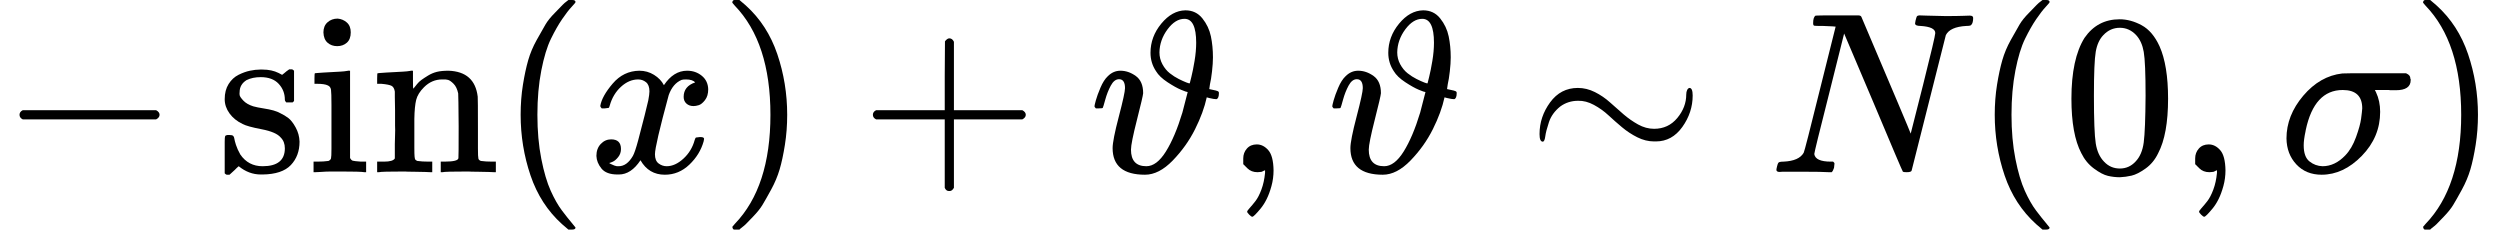
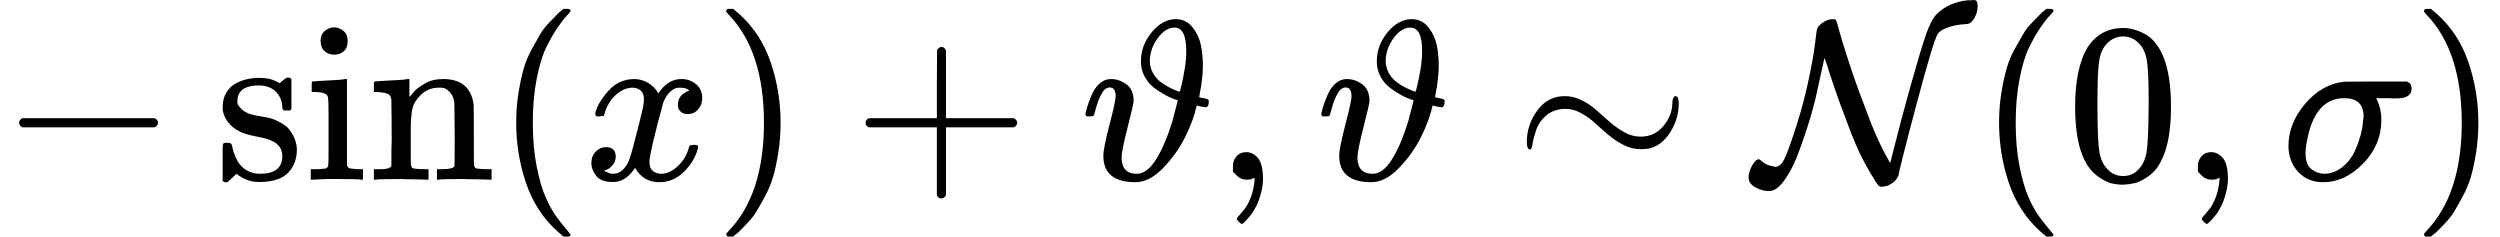
- <svg xmlns="http://www.w3.org/2000/svg" xmlns:xlink="http://www.w3.org/1999/xlink" width="197.048px" height="18.096px" viewBox="0 -750 10887 1000" style="">
+ <svg xmlns="http://www.w3.org/2000/svg" xmlns:xlink="http://www.w3.org/1999/xlink" width="198.696px" height="18.808px" viewBox="0 -789 10978 1039" style="">
  <defs>
-     <path id="MJX-18-TEX-N-2212" d="M84 237T84 250T98 270H679Q694 262 694 250T679 230H98Q84 237 84 250Z" />
-     <path id="MJX-18-TEX-N-73" d="M295 316Q295 356 268 385T190 414Q154 414 128 401Q98 382 98 349Q97 344 98 336T114 312T157 287Q175 282 201 278T245 269T277 256Q294 248 310 236T342 195T359 133Q359 71 321 31T198 -10H190Q138 -10 94 26L86 19L77 10Q71 4 65 -1L54 -11H46H42Q39 -11 33 -5V74V132Q33 153 35 157T45 162H54Q66 162 70 158T75 146T82 119T101 77Q136 26 198 26Q295 26 295 104Q295 133 277 151Q257 175 194 187T111 210Q75 227 54 256T33 318Q33 357 50 384T93 424T143 442T187 447H198Q238 447 268 432L283 424L292 431Q302 440 314 448H322H326Q329 448 335 442V310L329 304H301Q295 310 295 316Z" />
-     <path id="MJX-18-TEX-N-69" d="M69 609Q69 637 87 653T131 669Q154 667 171 652T188 609Q188 579 171 564T129 549Q104 549 87 564T69 609ZM247 0Q232 3 143 3Q132 3 106 3T56 1L34 0H26V46H42Q70 46 91 49Q100 53 102 60T104 102V205V293Q104 345 102 359T88 378Q74 385 41 385H30V408Q30 431 32 431L42 432Q52 433 70 434T106 436Q123 437 142 438T171 441T182 442H185V62Q190 52 197 50T232 46H255V0H247Z" />
-     <path id="MJX-18-TEX-N-6E" d="M41 46H55Q94 46 102 60V68Q102 77 102 91T102 122T103 161T103 203Q103 234 103 269T102 328V351Q99 370 88 376T43 385H25V408Q25 431 27 431L37 432Q47 433 65 434T102 436Q119 437 138 438T167 441T178 442H181V402Q181 364 182 364T187 369T199 384T218 402T247 421T285 437Q305 442 336 442Q450 438 463 329Q464 322 464 190V104Q464 66 466 59T477 49Q498 46 526 46H542V0H534L510 1Q487 2 460 2T422 3Q319 3 310 0H302V46H318Q379 46 379 62Q380 64 380 200Q379 335 378 343Q372 371 358 385T334 402T308 404Q263 404 229 370Q202 343 195 315T187 232V168V108Q187 78 188 68T191 55T200 49Q221 46 249 46H265V0H257L234 1Q210 2 183 2T145 3Q42 3 33 0H25V46H41Z" />
-     <path id="MJX-18-TEX-N-2061" d="" />
-     <path id="MJX-18-TEX-N-28" d="M94 250Q94 319 104 381T127 488T164 576T202 643T244 695T277 729T302 750H315H319Q333 750 333 741Q333 738 316 720T275 667T226 581T184 443T167 250T184 58T225 -81T274 -167T316 -220T333 -241Q333 -250 318 -250H315H302L274 -226Q180 -141 137 -14T94 250Z" />
-     <path id="MJX-18-TEX-I-78" d="M52 289Q59 331 106 386T222 442Q257 442 286 424T329 379Q371 442 430 442Q467 442 494 420T522 361Q522 332 508 314T481 292T458 288Q439 288 427 299T415 328Q415 374 465 391Q454 404 425 404Q412 404 406 402Q368 386 350 336Q290 115 290 78Q290 50 306 38T341 26Q378 26 414 59T463 140Q466 150 469 151T485 153H489Q504 153 504 145Q504 144 502 134Q486 77 440 33T333 -11Q263 -11 227 52Q186 -10 133 -10H127Q78 -10 57 16T35 71Q35 103 54 123T99 143Q142 143 142 101Q142 81 130 66T107 46T94 41L91 40Q91 39 97 36T113 29T132 26Q168 26 194 71Q203 87 217 139T245 247T261 313Q266 340 266 352Q266 380 251 392T217 404Q177 404 142 372T93 290Q91 281 88 280T72 278H58Q52 284 52 289Z" />
-     <path id="MJX-18-TEX-N-29" d="M60 749L64 750Q69 750 74 750H86L114 726Q208 641 251 514T294 250Q294 182 284 119T261 12T224 -76T186 -143T145 -194T113 -227T90 -246Q87 -249 86 -250H74Q66 -250 63 -250T58 -247T55 -238Q56 -237 66 -225Q221 -64 221 250T66 725Q56 737 55 738Q55 746 60 749Z" />
-     <path id="MJX-18-TEX-N-2B" d="M56 237T56 250T70 270H369V420L370 570Q380 583 389 583Q402 583 409 568V270H707Q722 262 722 250T707 230H409V-68Q401 -82 391 -82H389H387Q375 -82 369 -68V230H70Q56 237 56 250Z" />
-     <path id="MJX-18-TEX-I-3D1" d="M537 500Q537 474 533 439T524 383L521 362Q558 355 561 351Q563 349 563 345Q563 321 552 318Q542 318 521 323L510 326Q496 261 459 187T362 51T241 -11Q100 -11 100 105Q100 139 127 242T154 366Q154 405 128 405Q107 405 92 377T68 316T57 280Q55 278 41 278H27Q21 284 21 287Q21 291 27 313T47 368T79 418Q103 442 134 442Q169 442 201 419T233 344Q232 330 206 228T180 98Q180 26 247 26Q292 26 332 90T404 260L427 349Q422 349 398 359T339 392T289 440Q265 476 265 520Q265 590 312 647T417 705Q463 705 491 670T528 592T537 500ZM464 564Q464 668 413 668Q373 668 339 622T304 522Q304 494 317 470T349 431T388 406T421 391T435 387H436L443 415Q450 443 457 485T464 564Z" />
-     <path id="MJX-18-TEX-N-2C" d="M78 35T78 60T94 103T137 121Q165 121 187 96T210 8Q210 -27 201 -60T180 -117T154 -158T130 -185T117 -194Q113 -194 104 -185T95 -172Q95 -168 106 -156T131 -126T157 -76T173 -3V9L172 8Q170 7 167 6T161 3T152 1T140 0Q113 0 96 17Z" />
-     <path id="MJX-18-TEX-N-223C" d="M55 166Q55 241 101 304T222 367Q260 367 296 349T362 304T421 252T484 208T554 189Q616 189 655 236T694 338Q694 350 698 358T708 367Q722 367 722 334Q722 260 677 197T562 134H554Q517 134 481 152T414 196T355 248T292 293T223 311Q179 311 145 286Q109 257 96 218T80 156T69 133Q55 133 55 166Z" />
-     <path id="MJX-18-TEX-I-4E" d="M234 637Q231 637 226 637Q201 637 196 638T191 649Q191 676 202 682Q204 683 299 683Q376 683 387 683T401 677Q612 181 616 168L670 381Q723 592 723 606Q723 633 659 637Q635 637 635 648Q635 650 637 660Q641 676 643 679T653 683Q656 683 684 682T767 680Q817 680 843 681T873 682Q888 682 888 672Q888 650 880 642Q878 637 858 637Q787 633 769 597L620 7Q618 0 599 0Q585 0 582 2Q579 5 453 305L326 604L261 344Q196 88 196 79Q201 46 268 46H278Q284 41 284 38T282 19Q278 6 272 0H259Q228 2 151 2Q123 2 100 2T63 2T46 1Q31 1 31 10Q31 14 34 26T39 40Q41 46 62 46Q130 49 150 85Q154 91 221 362L289 634Q287 635 234 637Z" />
-     <path id="MJX-18-TEX-N-30" d="M96 585Q152 666 249 666Q297 666 345 640T423 548Q460 465 460 320Q460 165 417 83Q397 41 362 16T301 -15T250 -22Q224 -22 198 -16T137 16T82 83Q39 165 39 320Q39 494 96 585ZM321 597Q291 629 250 629Q208 629 178 597Q153 571 145 525T137 333Q137 175 145 125T181 46Q209 16 250 16Q290 16 318 46Q347 76 354 130T362 333Q362 478 354 524T321 597Z" />
-     <path id="MJX-18-TEX-I-3C3" d="M184 -11Q116 -11 74 34T31 147Q31 247 104 333T274 430Q275 431 414 431H552Q553 430 555 429T559 427T562 425T565 422T567 420T569 416T570 412T571 407T572 401Q572 357 507 357Q500 357 490 357T476 358H416L421 348Q439 310 439 263Q439 153 359 71T184 -11ZM361 278Q361 358 276 358Q152 358 115 184Q114 180 114 178Q106 141 106 117Q106 67 131 47T188 26Q242 26 287 73Q316 103 334 153T356 233T361 278Z" />
+     <path id="MJX-69-TEX-N-2212" d="M84 237T84 250T98 270H679Q694 262 694 250T679 230H98Q84 237 84 250Z" />
+     <path id="MJX-69-TEX-N-73" d="M295 316Q295 356 268 385T190 414Q154 414 128 401Q98 382 98 349Q97 344 98 336T114 312T157 287Q175 282 201 278T245 269T277 256Q294 248 310 236T342 195T359 133Q359 71 321 31T198 -10H190Q138 -10 94 26L86 19L77 10Q71 4 65 -1L54 -11H46H42Q39 -11 33 -5V74V132Q33 153 35 157T45 162H54Q66 162 70 158T75 146T82 119T101 77Q136 26 198 26Q295 26 295 104Q295 133 277 151Q257 175 194 187T111 210Q75 227 54 256T33 318Q33 357 50 384T93 424T143 442T187 447H198Q238 447 268 432L283 424L292 431Q302 440 314 448H322H326Q329 448 335 442V310L329 304H301Q295 310 295 316Z" />
+     <path id="MJX-69-TEX-N-69" d="M69 609Q69 637 87 653T131 669Q154 667 171 652T188 609Q188 579 171 564T129 549Q104 549 87 564T69 609ZM247 0Q232 3 143 3Q132 3 106 3T56 1L34 0H26V46H42Q70 46 91 49Q100 53 102 60T104 102V205V293Q104 345 102 359T88 378Q74 385 41 385H30V408Q30 431 32 431L42 432Q52 433 70 434T106 436Q123 437 142 438T171 441T182 442H185V62Q190 52 197 50T232 46H255V0H247Z" />
+     <path id="MJX-69-TEX-N-6E" d="M41 46H55Q94 46 102 60V68Q102 77 102 91T102 122T103 161T103 203Q103 234 103 269T102 328V351Q99 370 88 376T43 385H25V408Q25 431 27 431L37 432Q47 433 65 434T102 436Q119 437 138 438T167 441T178 442H181V402Q181 364 182 364T187 369T199 384T218 402T247 421T285 437Q305 442 336 442Q450 438 463 329Q464 322 464 190V104Q464 66 466 59T477 49Q498 46 526 46H542V0H534L510 1Q487 2 460 2T422 3Q319 3 310 0H302V46H318Q379 46 379 62Q380 64 380 200Q379 335 378 343Q372 371 358 385T334 402T308 404Q263 404 229 370Q202 343 195 315T187 232V168V108Q187 78 188 68T191 55T200 49Q221 46 249 46H265V0H257L234 1Q210 2 183 2T145 3Q42 3 33 0H25V46H41Z" />
+     <path id="MJX-69-TEX-N-2061" d="" />
+     <path id="MJX-69-TEX-N-28" d="M94 250Q94 319 104 381T127 488T164 576T202 643T244 695T277 729T302 750H315H319Q333 750 333 741Q333 738 316 720T275 667T226 581T184 443T167 250T184 58T225 -81T274 -167T316 -220T333 -241Q333 -250 318 -250H315H302L274 -226Q180 -141 137 -14T94 250Z" />
+     <path id="MJX-69-TEX-I-78" d="M52 289Q59 331 106 386T222 442Q257 442 286 424T329 379Q371 442 430 442Q467 442 494 420T522 361Q522 332 508 314T481 292T458 288Q439 288 427 299T415 328Q415 374 465 391Q454 404 425 404Q412 404 406 402Q368 386 350 336Q290 115 290 78Q290 50 306 38T341 26Q378 26 414 59T463 140Q466 150 469 151T485 153H489Q504 153 504 145Q504 144 502 134Q486 77 440 33T333 -11Q263 -11 227 52Q186 -10 133 -10H127Q78 -10 57 16T35 71Q35 103 54 123T99 143Q142 143 142 101Q142 81 130 66T107 46T94 41L91 40Q91 39 97 36T113 29T132 26Q168 26 194 71Q203 87 217 139T245 247T261 313Q266 340 266 352Q266 380 251 392T217 404Q177 404 142 372T93 290Q91 281 88 280T72 278H58Q52 284 52 289Z" />
+     <path id="MJX-69-TEX-N-29" d="M60 749L64 750Q69 750 74 750H86L114 726Q208 641 251 514T294 250Q294 182 284 119T261 12T224 -76T186 -143T145 -194T113 -227T90 -246Q87 -249 86 -250H74Q66 -250 63 -250T58 -247T55 -238Q56 -237 66 -225Q221 -64 221 250T66 725Q56 737 55 738Q55 746 60 749Z" />
+     <path id="MJX-69-TEX-N-2B" d="M56 237T56 250T70 270H369V420L370 570Q380 583 389 583Q402 583 409 568V270H707Q722 262 722 250T707 230H409V-68Q401 -82 391 -82H389H387Q375 -82 369 -68V230H70Q56 237 56 250Z" />
+     <path id="MJX-69-TEX-I-3D1" d="M537 500Q537 474 533 439T524 383L521 362Q558 355 561 351Q563 349 563 345Q563 321 552 318Q542 318 521 323L510 326Q496 261 459 187T362 51T241 -11Q100 -11 100 105Q100 139 127 242T154 366Q154 405 128 405Q107 405 92 377T68 316T57 280Q55 278 41 278H27Q21 284 21 287Q21 291 27 313T47 368T79 418Q103 442 134 442Q169 442 201 419T233 344Q232 330 206 228T180 98Q180 26 247 26Q292 26 332 90T404 260L427 349Q422 349 398 359T339 392T289 440Q265 476 265 520Q265 590 312 647T417 705Q463 705 491 670T528 592T537 500ZM464 564Q464 668 413 668Q373 668 339 622T304 522Q304 494 317 470T349 431T388 406T421 391T435 387H436L443 415Q450 443 457 485T464 564Z" />
+     <path id="MJX-69-TEX-N-2C" d="M78 35T78 60T94 103T137 121Q165 121 187 96T210 8Q210 -27 201 -60T180 -117T154 -158T130 -185T117 -194Q113 -194 104 -185T95 -172Q95 -168 106 -156T131 -126T157 -76T173 -3V9L172 8Q170 7 167 6T161 3T152 1T140 0Q113 0 96 17Z" />
+     <path id="MJX-69-TEX-N-223C" d="M55 166Q55 241 101 304T222 367Q260 367 296 349T362 304T421 252T484 208T554 189Q616 189 655 236T694 338Q694 350 698 358T708 367Q722 367 722 334Q722 260 677 197T562 134H554Q517 134 481 152T414 196T355 248T292 293T223 311Q179 311 145 286Q109 257 96 218T80 156T69 133Q55 133 55 166Z" />
+     <path id="MJX-69-TEX-C-4E" d="M343 705Q358 705 358 698Q360 696 370 658T411 524T484 319Q536 174 590 82L595 73L615 152Q646 274 683 407Q729 571 752 637T799 727Q852 780 937 788Q939 788 947 788T958 789H962Q979 789 979 765Q979 722 951 692Q942 683 924 683Q888 681 859 672T818 654T803 639Q784 608 708 322T631 15Q631 14 630 15Q630 17 629 15Q628 14 628 12Q621 -4 601 -17T560 -31Q550 -31 546 -28T530 -7Q484 67 458 123T398 272Q352 392 314 514L306 535V534Q306 533 296 488T272 379T234 239T185 100T127 -7T61 -50Q34 -50 4 -34T-27 8Q-27 33 -12 61T18 90Q21 90 36 77T87 57H92Q109 57 123 78T162 173Q206 299 232 417T265 599T276 667Q284 681 304 693T343 705Z" />
+     <path id="MJX-69-TEX-N-30" d="M96 585Q152 666 249 666Q297 666 345 640T423 548Q460 465 460 320Q460 165 417 83Q397 41 362 16T301 -15T250 -22Q224 -22 198 -16T137 16T82 83Q39 165 39 320Q39 494 96 585ZM321 597Q291 629 250 629Q208 629 178 597Q153 571 145 525T137 333Q137 175 145 125T181 46Q209 16 250 16Q290 16 318 46Q347 76 354 130T362 333Q362 478 354 524T321 597Z" />
+     <path id="MJX-69-TEX-I-3C3" d="M184 -11Q116 -11 74 34T31 147Q31 247 104 333T274 430Q275 431 414 431H552Q553 430 555 429T559 427T562 425T565 422T567 420T569 416T570 412T571 407T572 401Q572 357 507 357Q500 357 490 357T476 358H416L421 348Q439 310 439 263Q439 153 359 71T184 -11ZM361 278Q361 358 276 358Q152 358 115 184Q114 180 114 178Q106 141 106 117Q106 67 131 47T188 26Q242 26 287 73Q316 103 334 153T356 233T361 278Z" />
  </defs>
  <g stroke="currentColor" fill="currentColor" stroke-width="0" transform="matrix(1 0 0 -1 0 0)">
    <g data-mml-node="math">
      <g data-mml-node="mo">
-         <use xlink:href="#MJX-18-TEX-N-2212" />
+         <use xlink:href="#MJX-69-TEX-N-2212" />
      </g>
      <g data-mml-node="mi" transform="translate(944.7, 0)">
-         <use xlink:href="#MJX-18-TEX-N-73" />
-         <use xlink:href="#MJX-18-TEX-N-69" transform="translate(394, 0)" />
-         <use xlink:href="#MJX-18-TEX-N-6E" transform="translate(672, 0)" />
+         <use xlink:href="#MJX-69-TEX-N-73" />
+         <use xlink:href="#MJX-69-TEX-N-69" transform="translate(394, 0)" />
+         <use xlink:href="#MJX-69-TEX-N-6E" transform="translate(672, 0)" />
      </g>
      <g data-mml-node="mo" transform="translate(2172.7, 0)">
-         <use xlink:href="#MJX-18-TEX-N-2061" />
+         <use xlink:href="#MJX-69-TEX-N-2061" />
      </g>
      <g data-mml-node="mo" transform="translate(2172.7, 0)">
-         <use xlink:href="#MJX-18-TEX-N-28" />
+         <use xlink:href="#MJX-69-TEX-N-28" />
      </g>
      <g data-mml-node="mi" transform="translate(2561.7, 0)">
-         <use xlink:href="#MJX-18-TEX-I-78" />
+         <use xlink:href="#MJX-69-TEX-I-78" />
      </g>
      <g data-mml-node="mo" transform="translate(3133.7, 0)">
-         <use xlink:href="#MJX-18-TEX-N-29" />
+         <use xlink:href="#MJX-69-TEX-N-29" />
      </g>
      <g data-mml-node="mo" transform="translate(3744.9, 0)">
-         <use xlink:href="#MJX-18-TEX-N-2B" />
+         <use xlink:href="#MJX-69-TEX-N-2B" />
      </g>
      <g data-mml-node="mi" transform="translate(4745.1, 0)">
-         <use xlink:href="#MJX-18-TEX-I-3D1" />
+         <use xlink:href="#MJX-69-TEX-I-3D1" />
      </g>
      <g data-mml-node="mo" transform="translate(5336.1, 0)">
-         <use xlink:href="#MJX-18-TEX-N-2C" />
+         <use xlink:href="#MJX-69-TEX-N-2C" />
      </g>
      <g data-mml-node="mi" transform="translate(5780.8, 0)">
-         <use xlink:href="#MJX-18-TEX-I-3D1" />
+         <use xlink:href="#MJX-69-TEX-I-3D1" />
      </g>
      <g data-mml-node="mo" transform="translate(6649.6, 0)">
-         <use xlink:href="#MJX-18-TEX-N-223C" />
+         <use xlink:href="#MJX-69-TEX-N-223C" />
      </g>
-       <g data-mml-node="mi" transform="translate(7705.3, 0)">
-         <use xlink:href="#MJX-18-TEX-I-4E" />
+       <g data-mml-node="TeXAtom" transform="translate(7705.3, 0)">
+         <g data-mml-node="mi">
+           <use xlink:href="#MJX-69-TEX-C-4E" />
+         </g>
      </g>
-       <g data-mml-node="mo" transform="translate(8593.3, 0)">
-         <use xlink:href="#MJX-18-TEX-N-28" />
+       <g data-mml-node="mo" transform="translate(8684.3, 0)">
+         <use xlink:href="#MJX-69-TEX-N-28" />
      </g>
-       <g data-mml-node="mn" transform="translate(8982.3, 0)">
-         <use xlink:href="#MJX-18-TEX-N-30" />
+       <g data-mml-node="mn" transform="translate(9073.3, 0)">
+         <use xlink:href="#MJX-69-TEX-N-30" />
      </g>
-       <g data-mml-node="mo" transform="translate(9482.3, 0)">
-         <use xlink:href="#MJX-18-TEX-N-2C" />
+       <g data-mml-node="mo" transform="translate(9573.3, 0)">
+         <use xlink:href="#MJX-69-TEX-N-2C" />
      </g>
-       <g data-mml-node="mi" transform="translate(9927, 0)">
-         <use xlink:href="#MJX-18-TEX-I-3C3" />
+       <g data-mml-node="mi" transform="translate(10018, 0)">
+         <use xlink:href="#MJX-69-TEX-I-3C3" />
      </g>
-       <g data-mml-node="mo" transform="translate(10498, 0)">
-         <use xlink:href="#MJX-18-TEX-N-29" />
+       <g data-mml-node="mo" transform="translate(10589, 0)">
+         <use xlink:href="#MJX-69-TEX-N-29" />
      </g>
    </g>
  </g>
</svg>
